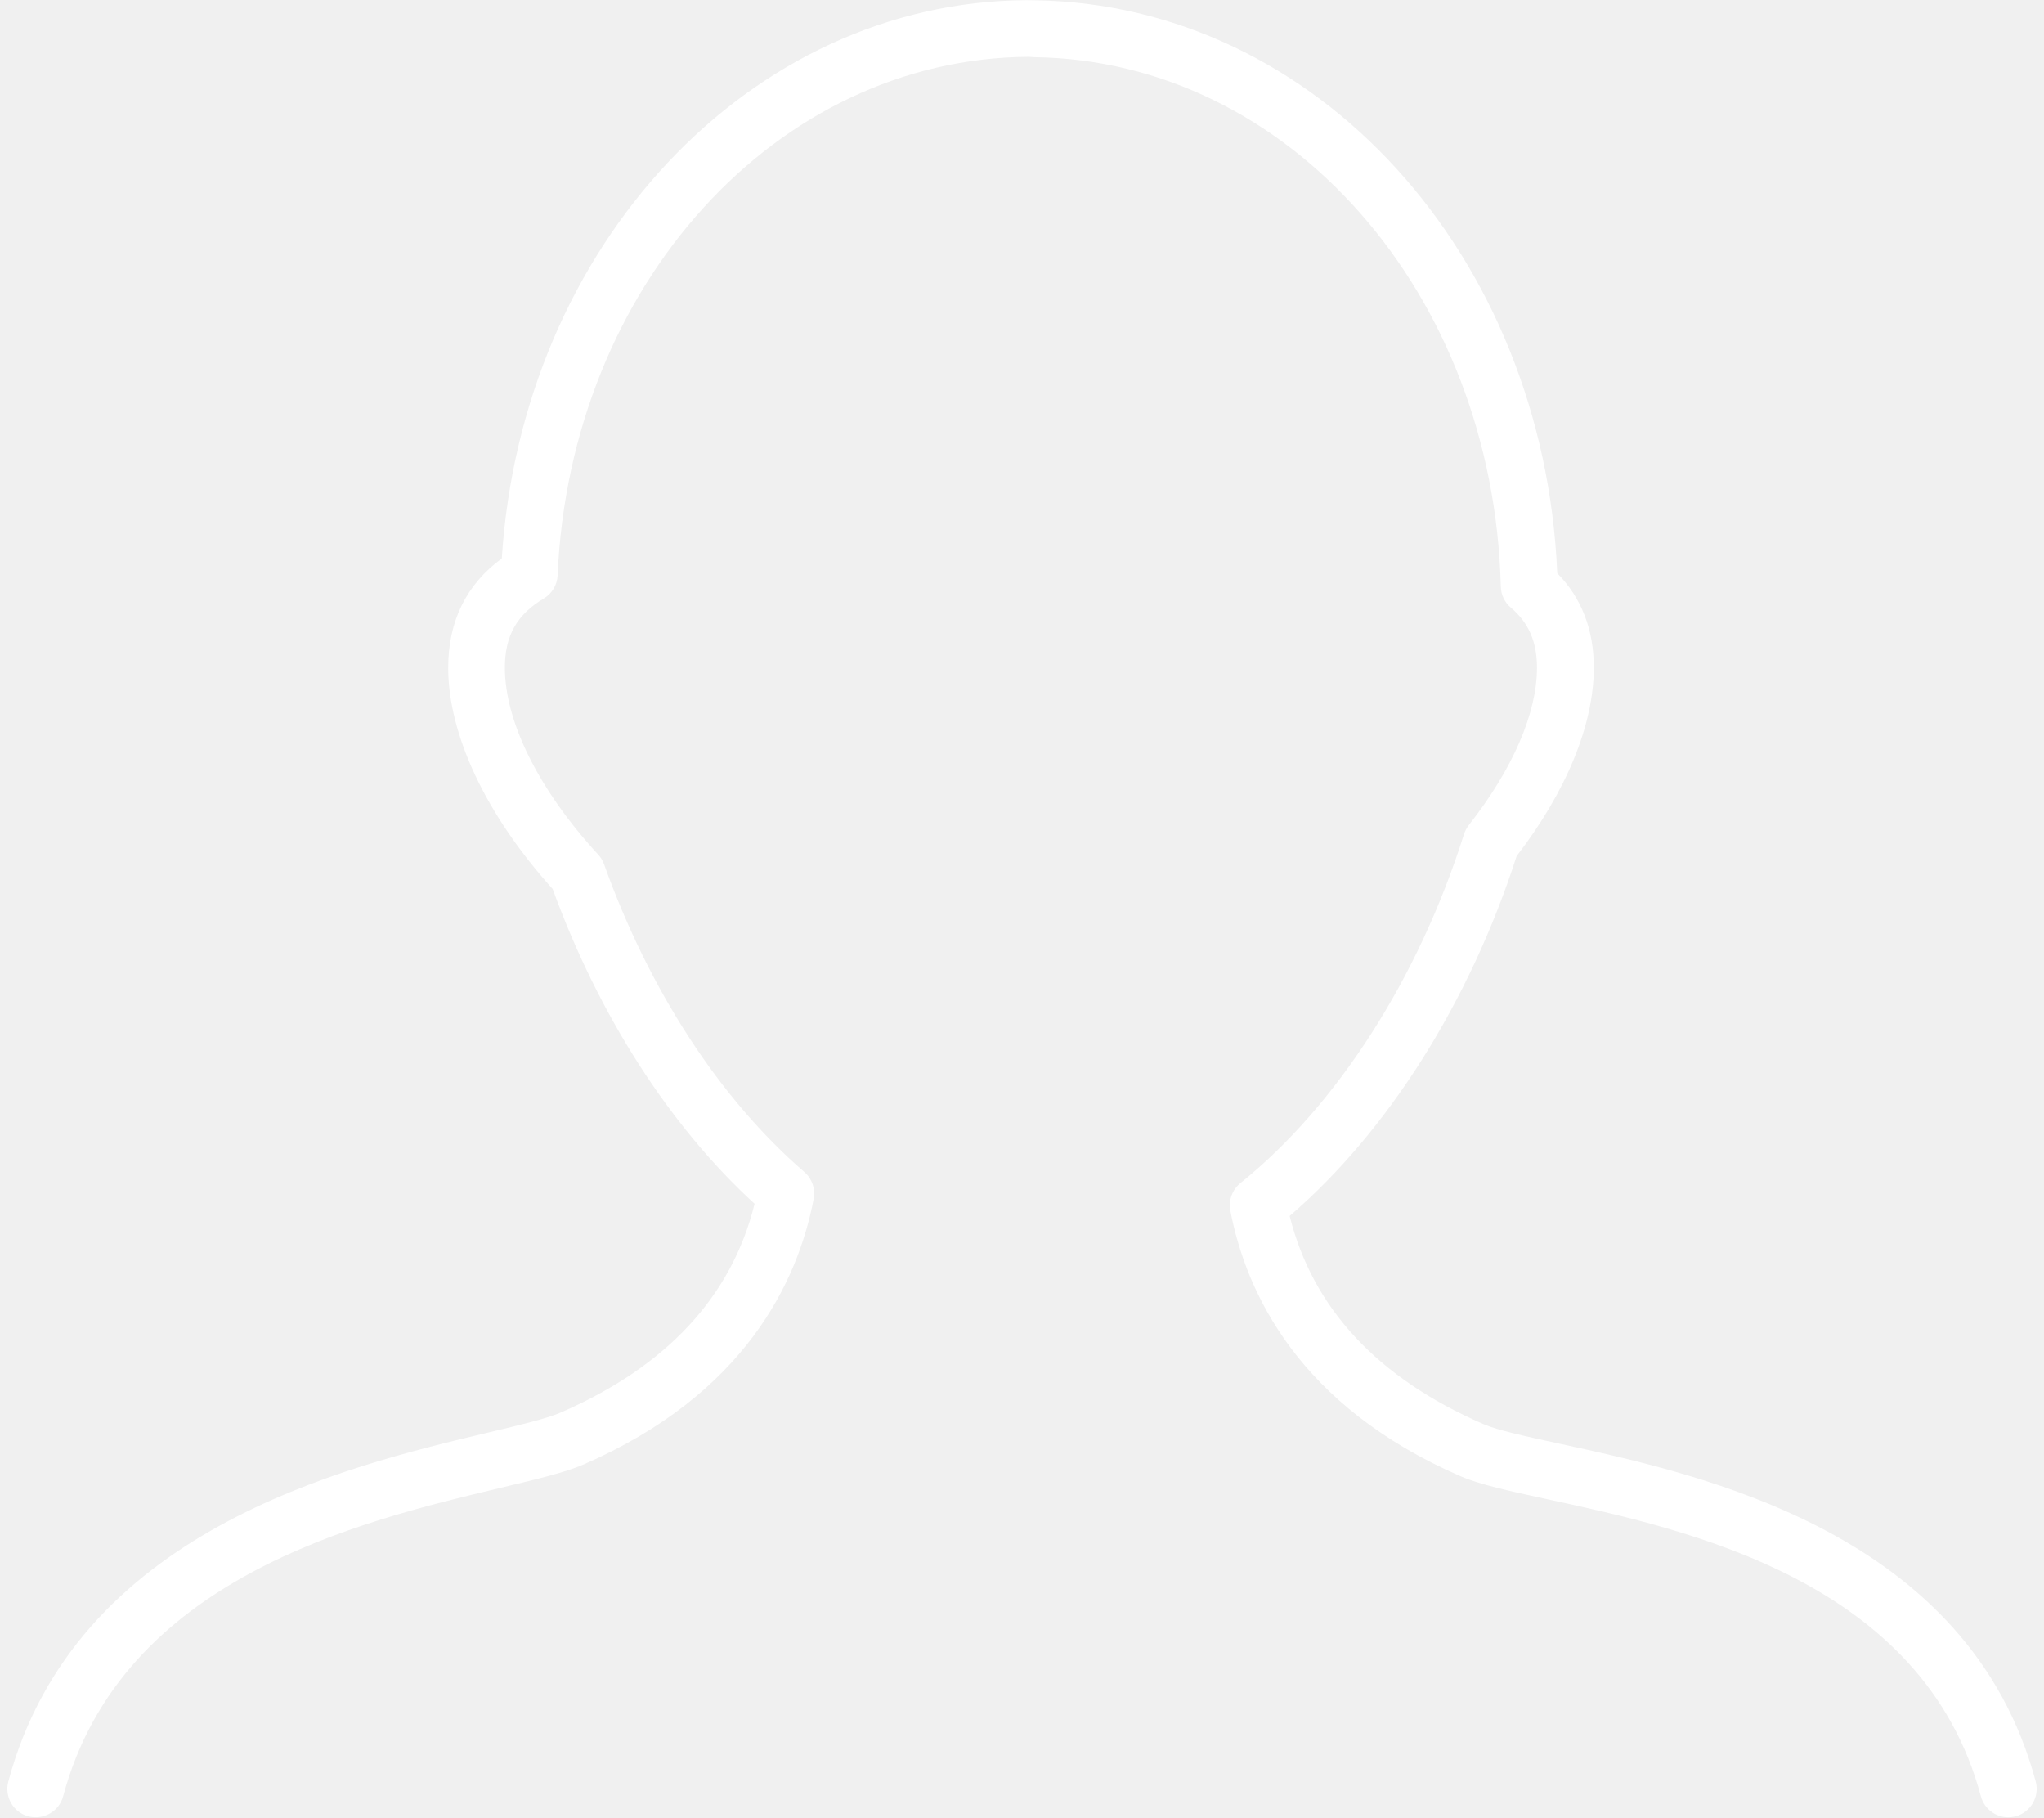
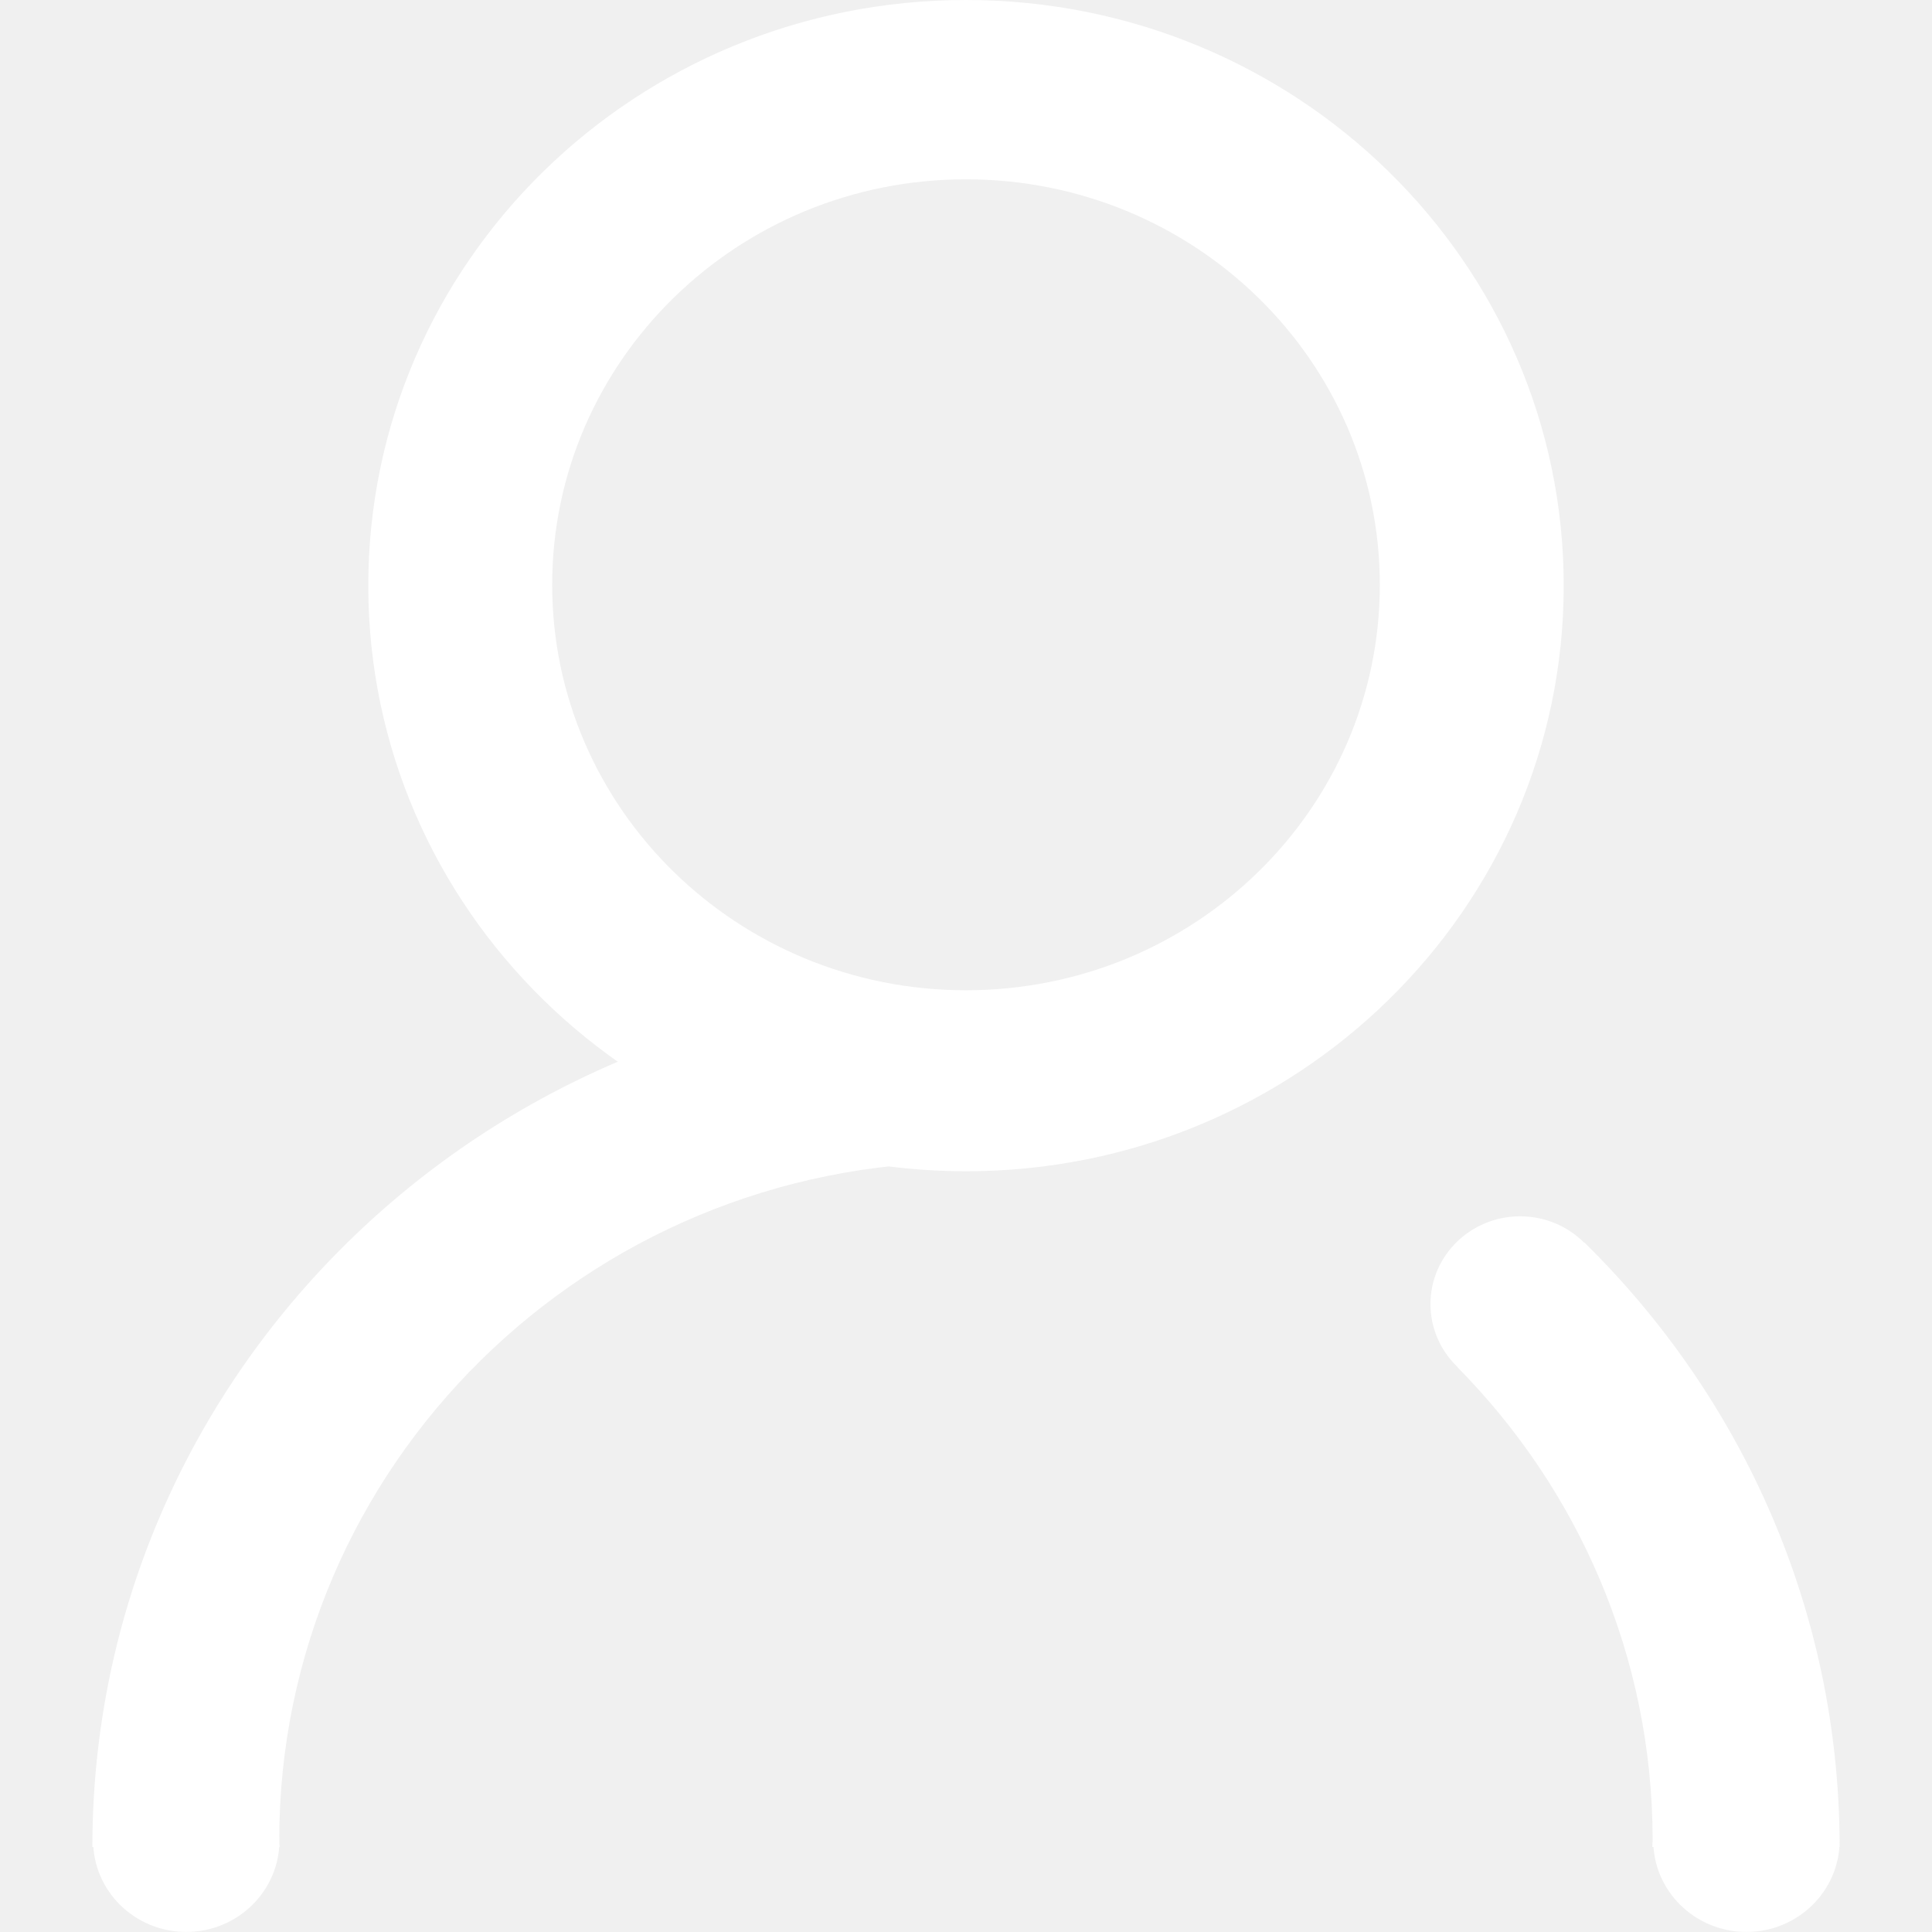
- <svg xmlns="http://www.w3.org/2000/svg" version="1.1" width="36" height="32" viewBox="0 0 36 32">
-   <path fill="#fff" d="M0.5 31.983c0.268 0.067 0.542-0.088 0.612-0.354 1.030-3.843 5.216-4.839 7.718-5.435 0.627-0.149 1.122-0.267 1.444-0.406 2.85-1.237 3.779-3.227 4.057-4.679 0.034-0.175-0.029-0.355-0.165-0.473-1.484-1.281-2.736-3.204-3.526-5.416-0.022-0.063-0.057-0.121-0.103-0.171-1.045-1.136-1.645-2.337-1.645-3.294 0-0.559 0.211-0.934 0.686-1.217 0.145-0.087 0.236-0.24 0.243-0.408 0.221-5.094 3.849-9.104 8.299-9.13 0.005 0 0.102 0.007 0.107 0.007 4.472 0.062 8.077 4.158 8.206 9.324 0.004 0.143 0.068 0.277 0.178 0.369 0.313 0.265 0.459 0.601 0.459 1.057 0 0.801-0.427 1.786-1.201 2.772-0.037 0.047-0.065 0.101-0.084 0.158-0.8 2.536-2.236 4.775-3.938 6.145-0.144 0.116-0.212 0.302-0.178 0.483 0.278 1.451 1.207 3.44 4.057 4.679 0.337 0.146 0.86 0.26 1.523 0.403 2.477 0.536 6.622 1.435 7.639 5.232 0.060 0.223 0.262 0.37 0.482 0.37 0.043 0 0.086-0.006 0.13-0.017 0.267-0.072 0.425-0.346 0.354-0.613-1.175-4.387-5.871-5.404-8.393-5.95-0.585-0.127-1.090-0.236-1.336-0.344-1.86-0.808-3.006-2.039-3.411-3.665 1.727-1.483 3.172-3.771 3.998-6.337 0.877-1.14 1.359-2.314 1.359-3.317 0-0.669-0.216-1.227-0.644-1.663-0.238-5.604-4.237-10.017-9.2-10.088l-0.149-0.002c-4.873 0.026-8.889 4.323-9.24 9.83-0.626 0.46-0.944 1.105-0.944 1.924 0 1.183 0.669 2.598 1.84 3.896 0.809 2.223 2.063 4.176 3.556 5.543-0.403 1.632-1.55 2.867-3.414 3.676-0.241 0.105-0.721 0.22-1.277 0.352-2.541 0.604-7.269 1.729-8.453 6.147-0.071 0.267 0.087 0.54 0.354 0.612z" />
+ <svg xmlns="http://www.w3.org/2000/svg" t="1483424962185" class="icon" style="" viewBox="0 0 1024 1024" version="1.1" p-id="9492" width="200" height="200">
+   <defs>
+     <style type="text/css" />
+   </defs>
+   <path d="M925.632 927.168c-27.264 0-49.376 21.696-49.376 48.384s22.112 48.416 49.376 48.416 49.408-21.728 49.408-48.416c0-26.72-22.112-48.384-49.408-48.384zM656.064 547.968c-45.408-14.56-93.728-22.688-144.128-22.688-255.68 0-462.976 203.104-462.976 453.664l99.232 0c-0.032-1.216-0.192-2.368-0.192-3.584 0-198.496 162.944-359.392 363.936-359.392 0.256 0 0.512 0.064 0.768 0.064l0-68.064 143.328 0zM975.04 978.944c0-125.056-51.68-238.304-135.264-320.384l-67.392 65.984c63.968 64.768 103.552 153.184 103.552 250.816 0 1.216-0.192 2.368-0.192 3.584l99.264 0zM511.968 0c-174.976 0-316.768 138.944-316.768 310.4s141.792 310.4 316.768 310.4c175.008 0 316.832-138.976 316.832-310.4s-141.856-310.4-316.832-310.4zM511.968 524.864c-121.12 0-219.296-96.224-219.296-214.912s98.176-214.912 219.296-214.912c121.184 0 219.36 96.192 219.36 214.912s-98.176 214.912-219.36 214.912zM805.664 644.672c-26.208 0-47.488 20.864-47.488 46.496 0 25.76 21.28 46.592 47.488 46.592 26.272 0 47.52-20.864 47.52-46.592 0-25.696-21.248-46.496-47.52-46.496zM98.688 927.168c-27.264 0-49.344 21.696-49.344 48.384s22.08 48.416 49.344 48.416 49.408-21.728 49.408-48.416c0-26.72-22.112-48.384-49.408-48.384z" p-id="9493" fill="#ffffff" />
</svg>
